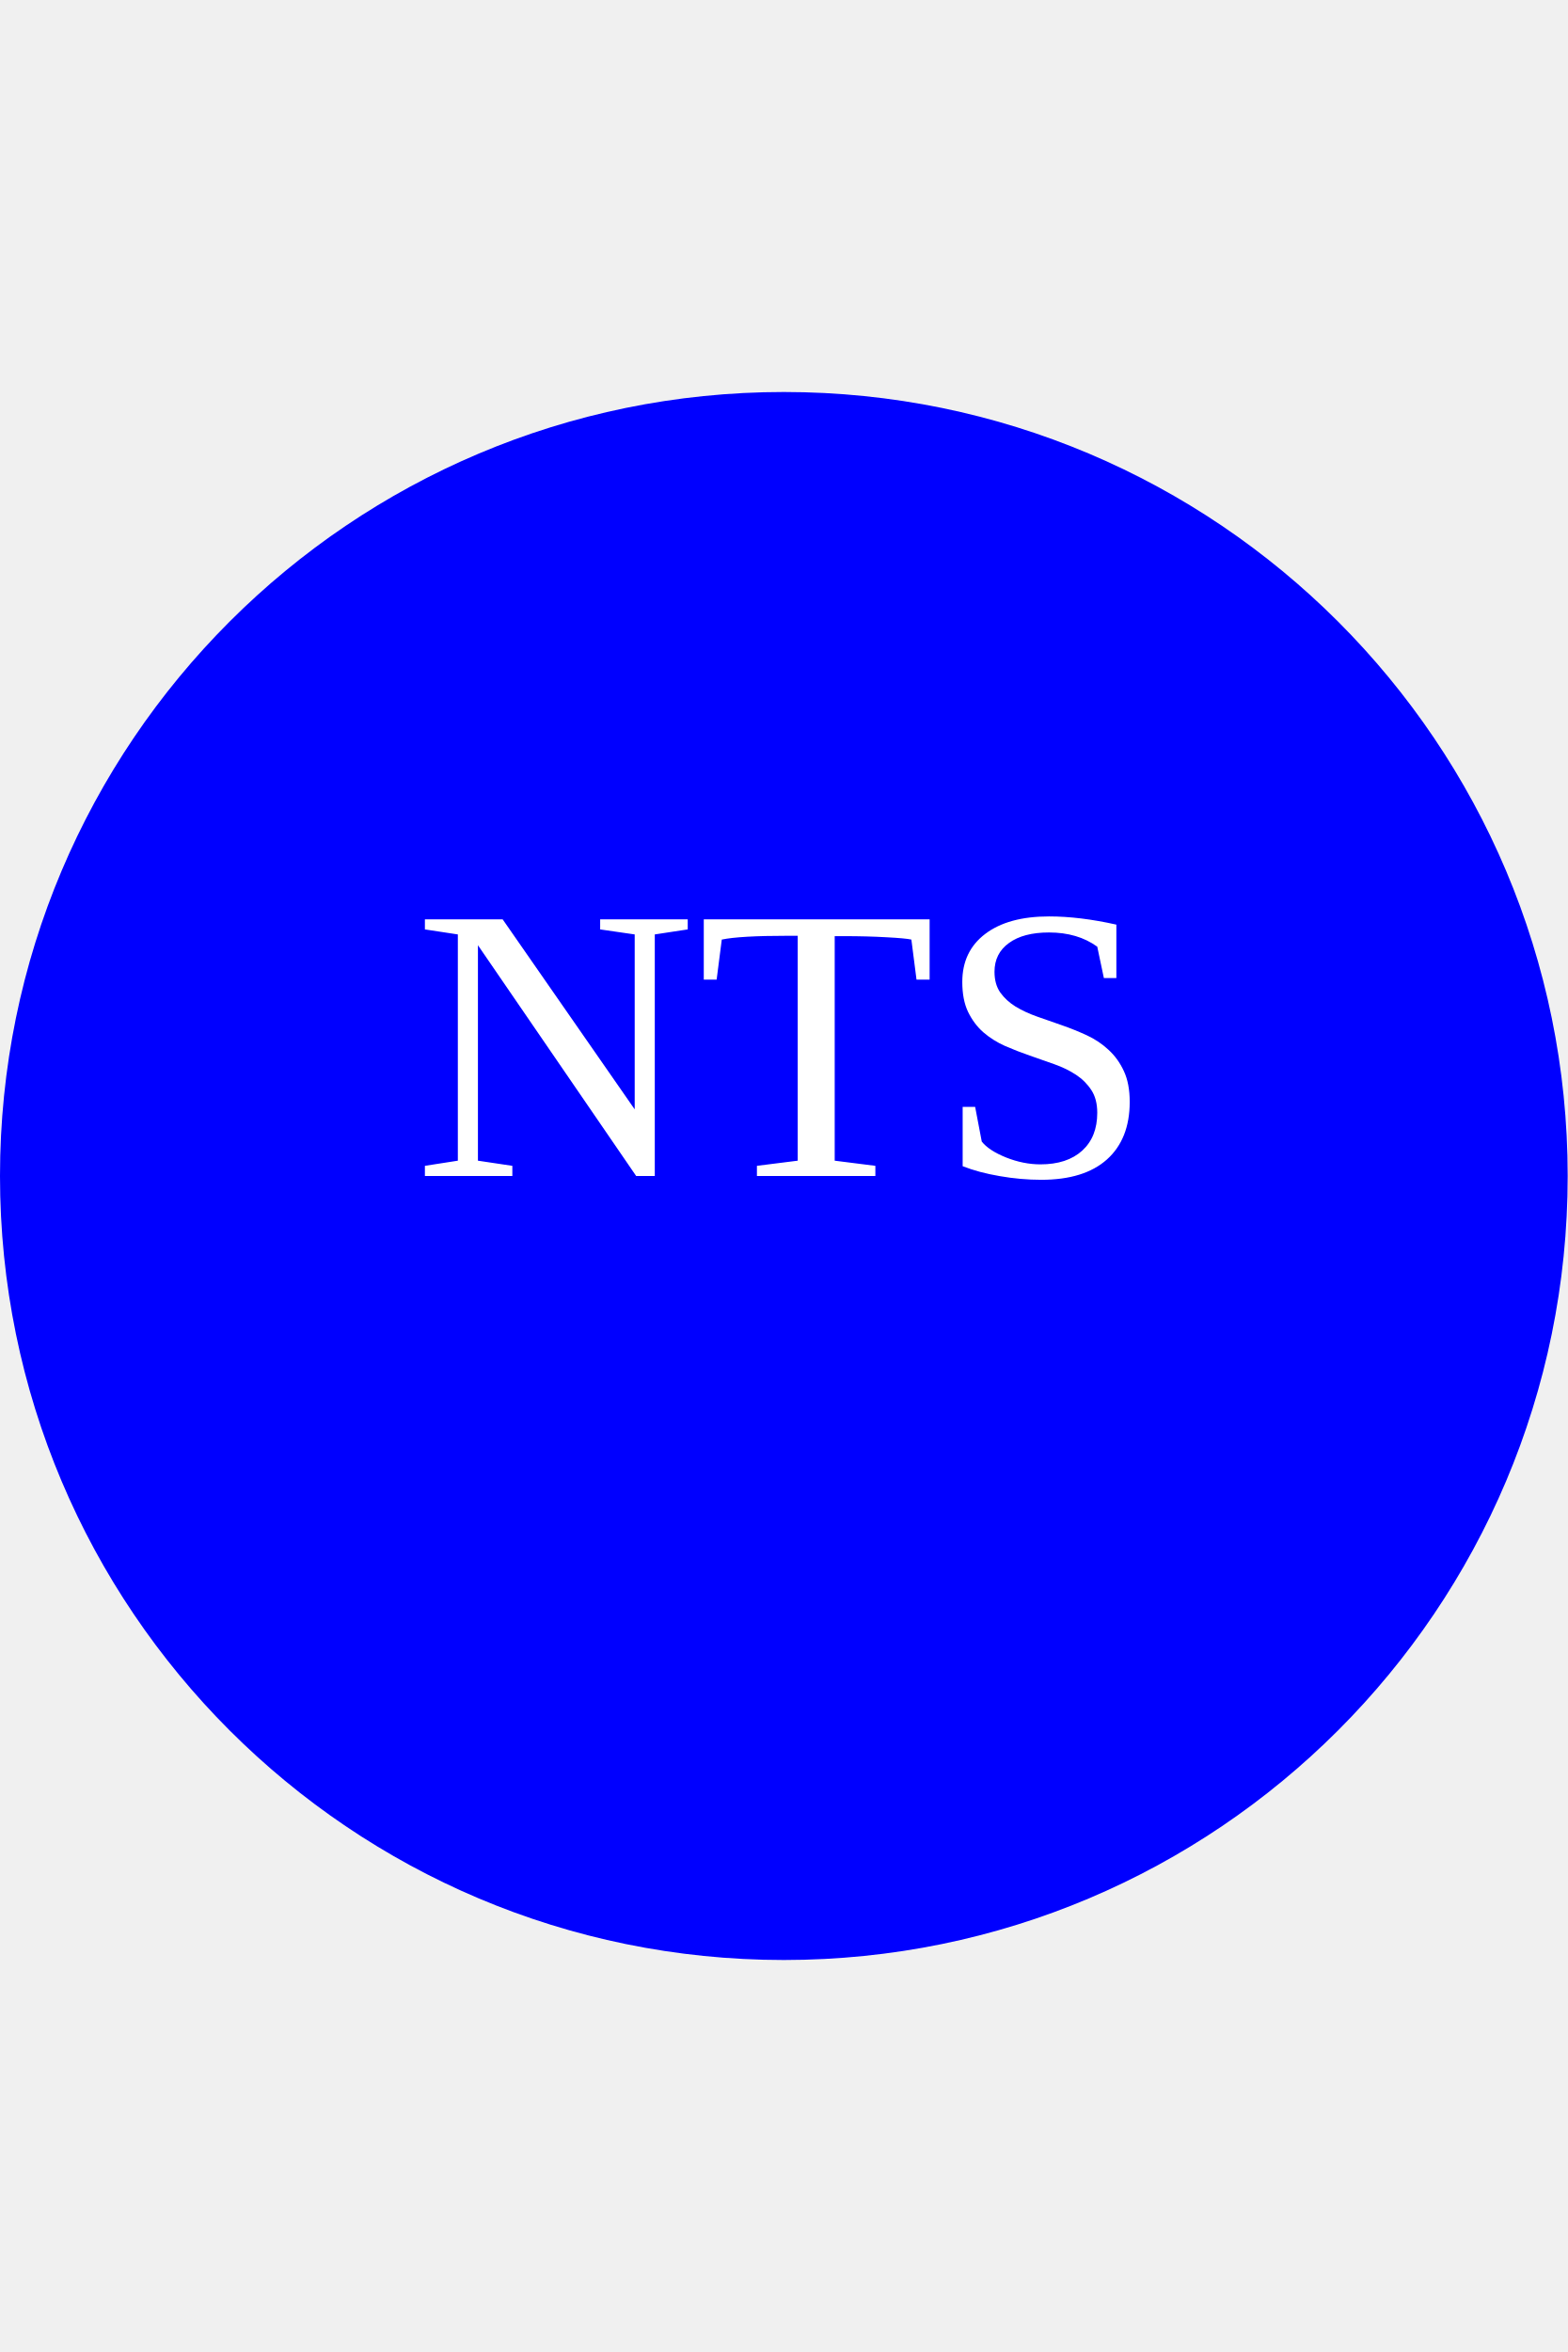
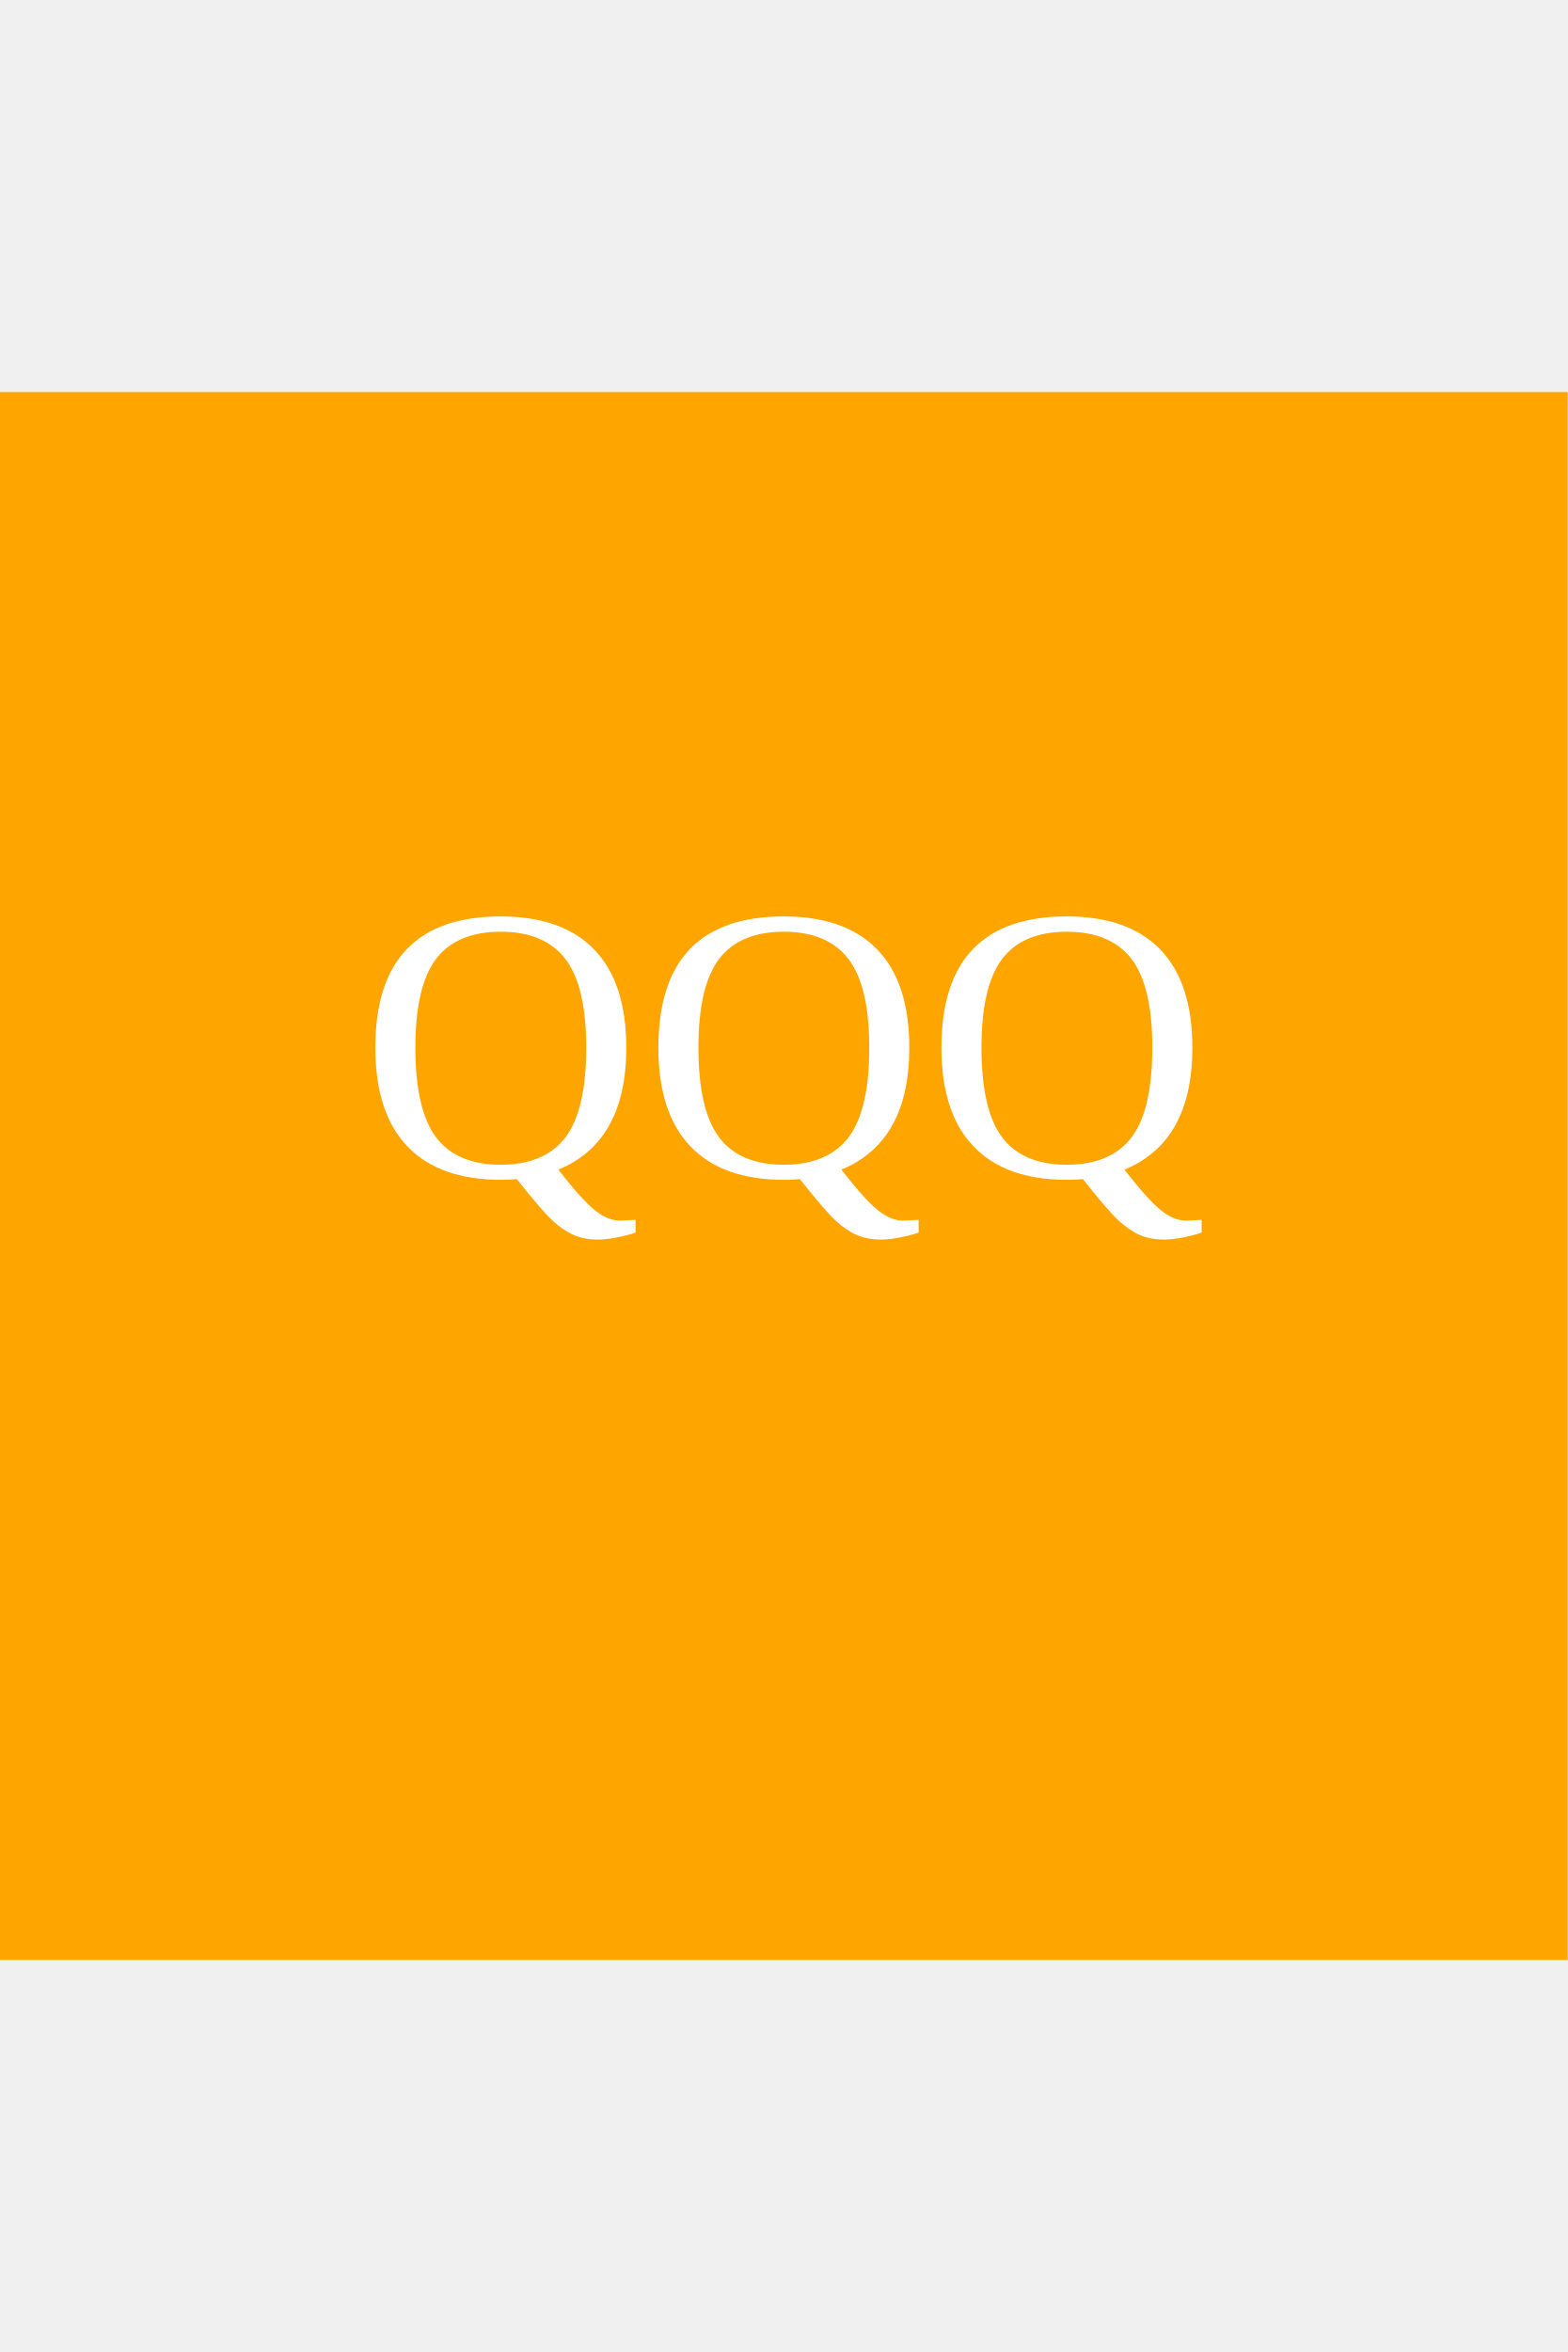
<svg xmlns="http://www.w3.org/2000/svg" height="300" width="200">
-   <circle fill="blue" cx="100" cy="150" r="100" />
-   <text x="100" y="150" fill="white" font-size="50" text-anchor="middle" alignment-baseline="central">NTS</text>
+   <rect fill="orange" x="0" y="50" width="200" height="200" />
+   <text x="100" y="150" fill="white" font-size="50" text-anchor="middle" alignment-baseline="central">QQQ</text>
</svg>
